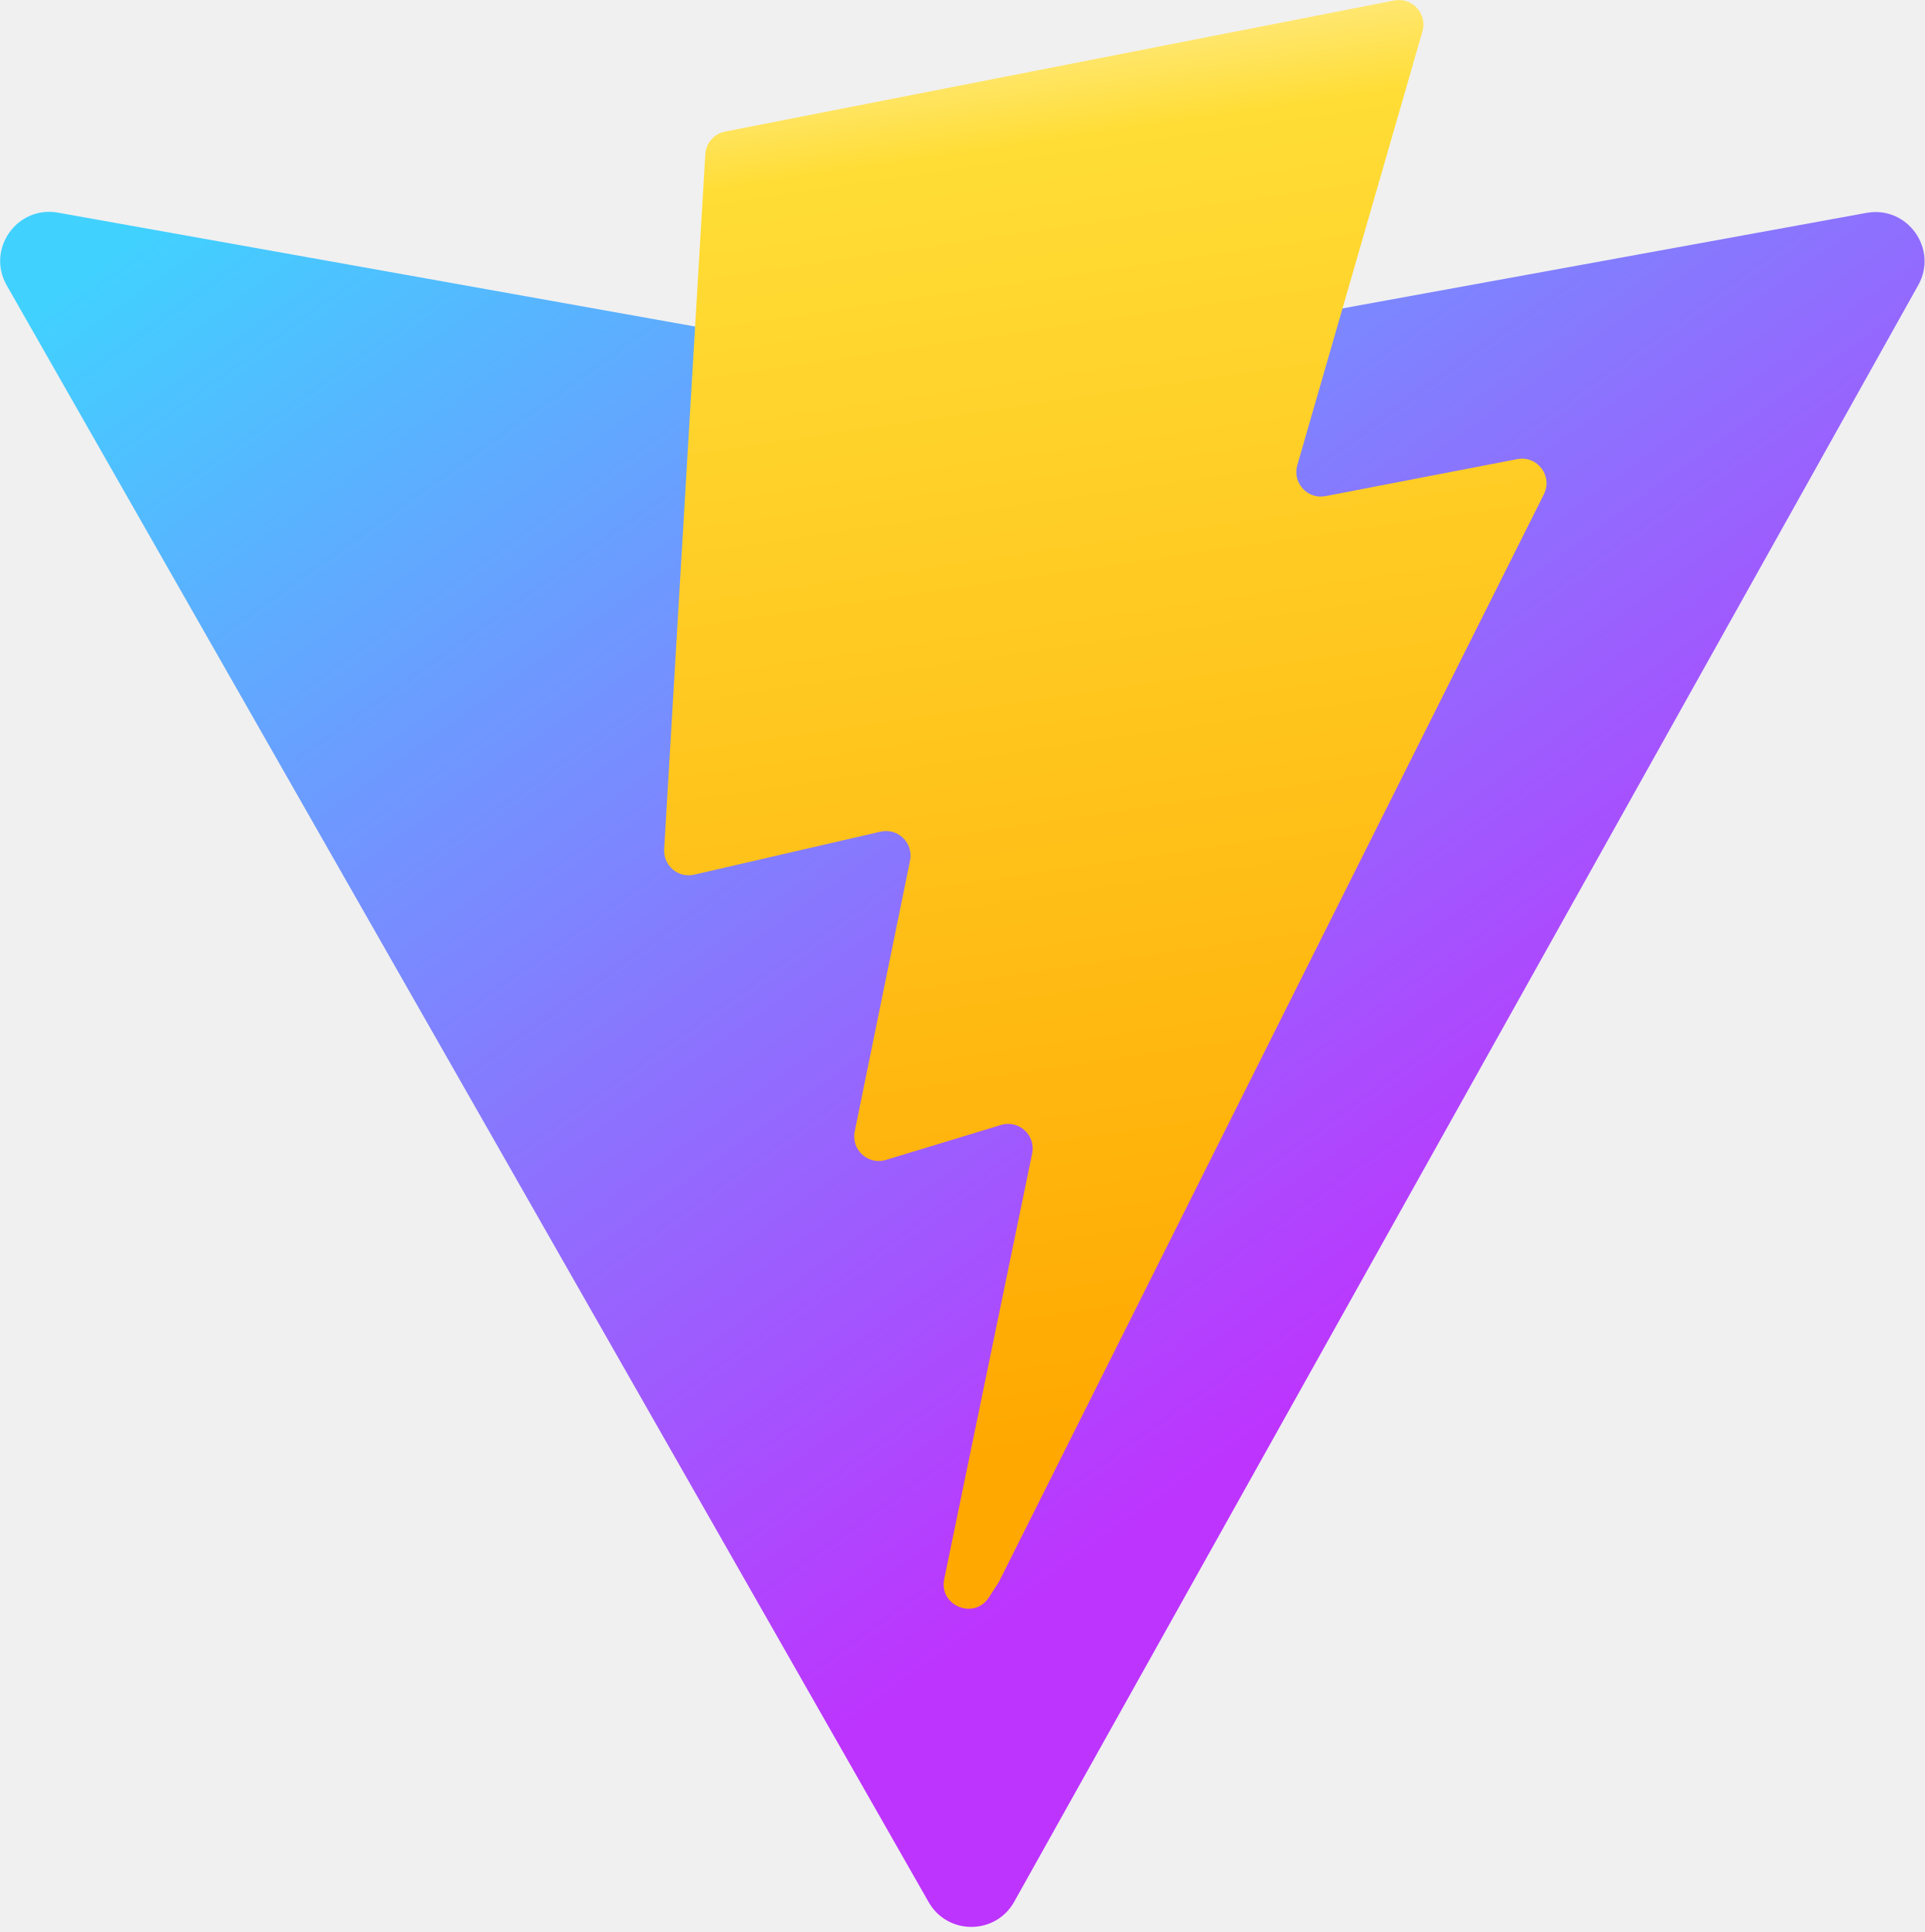
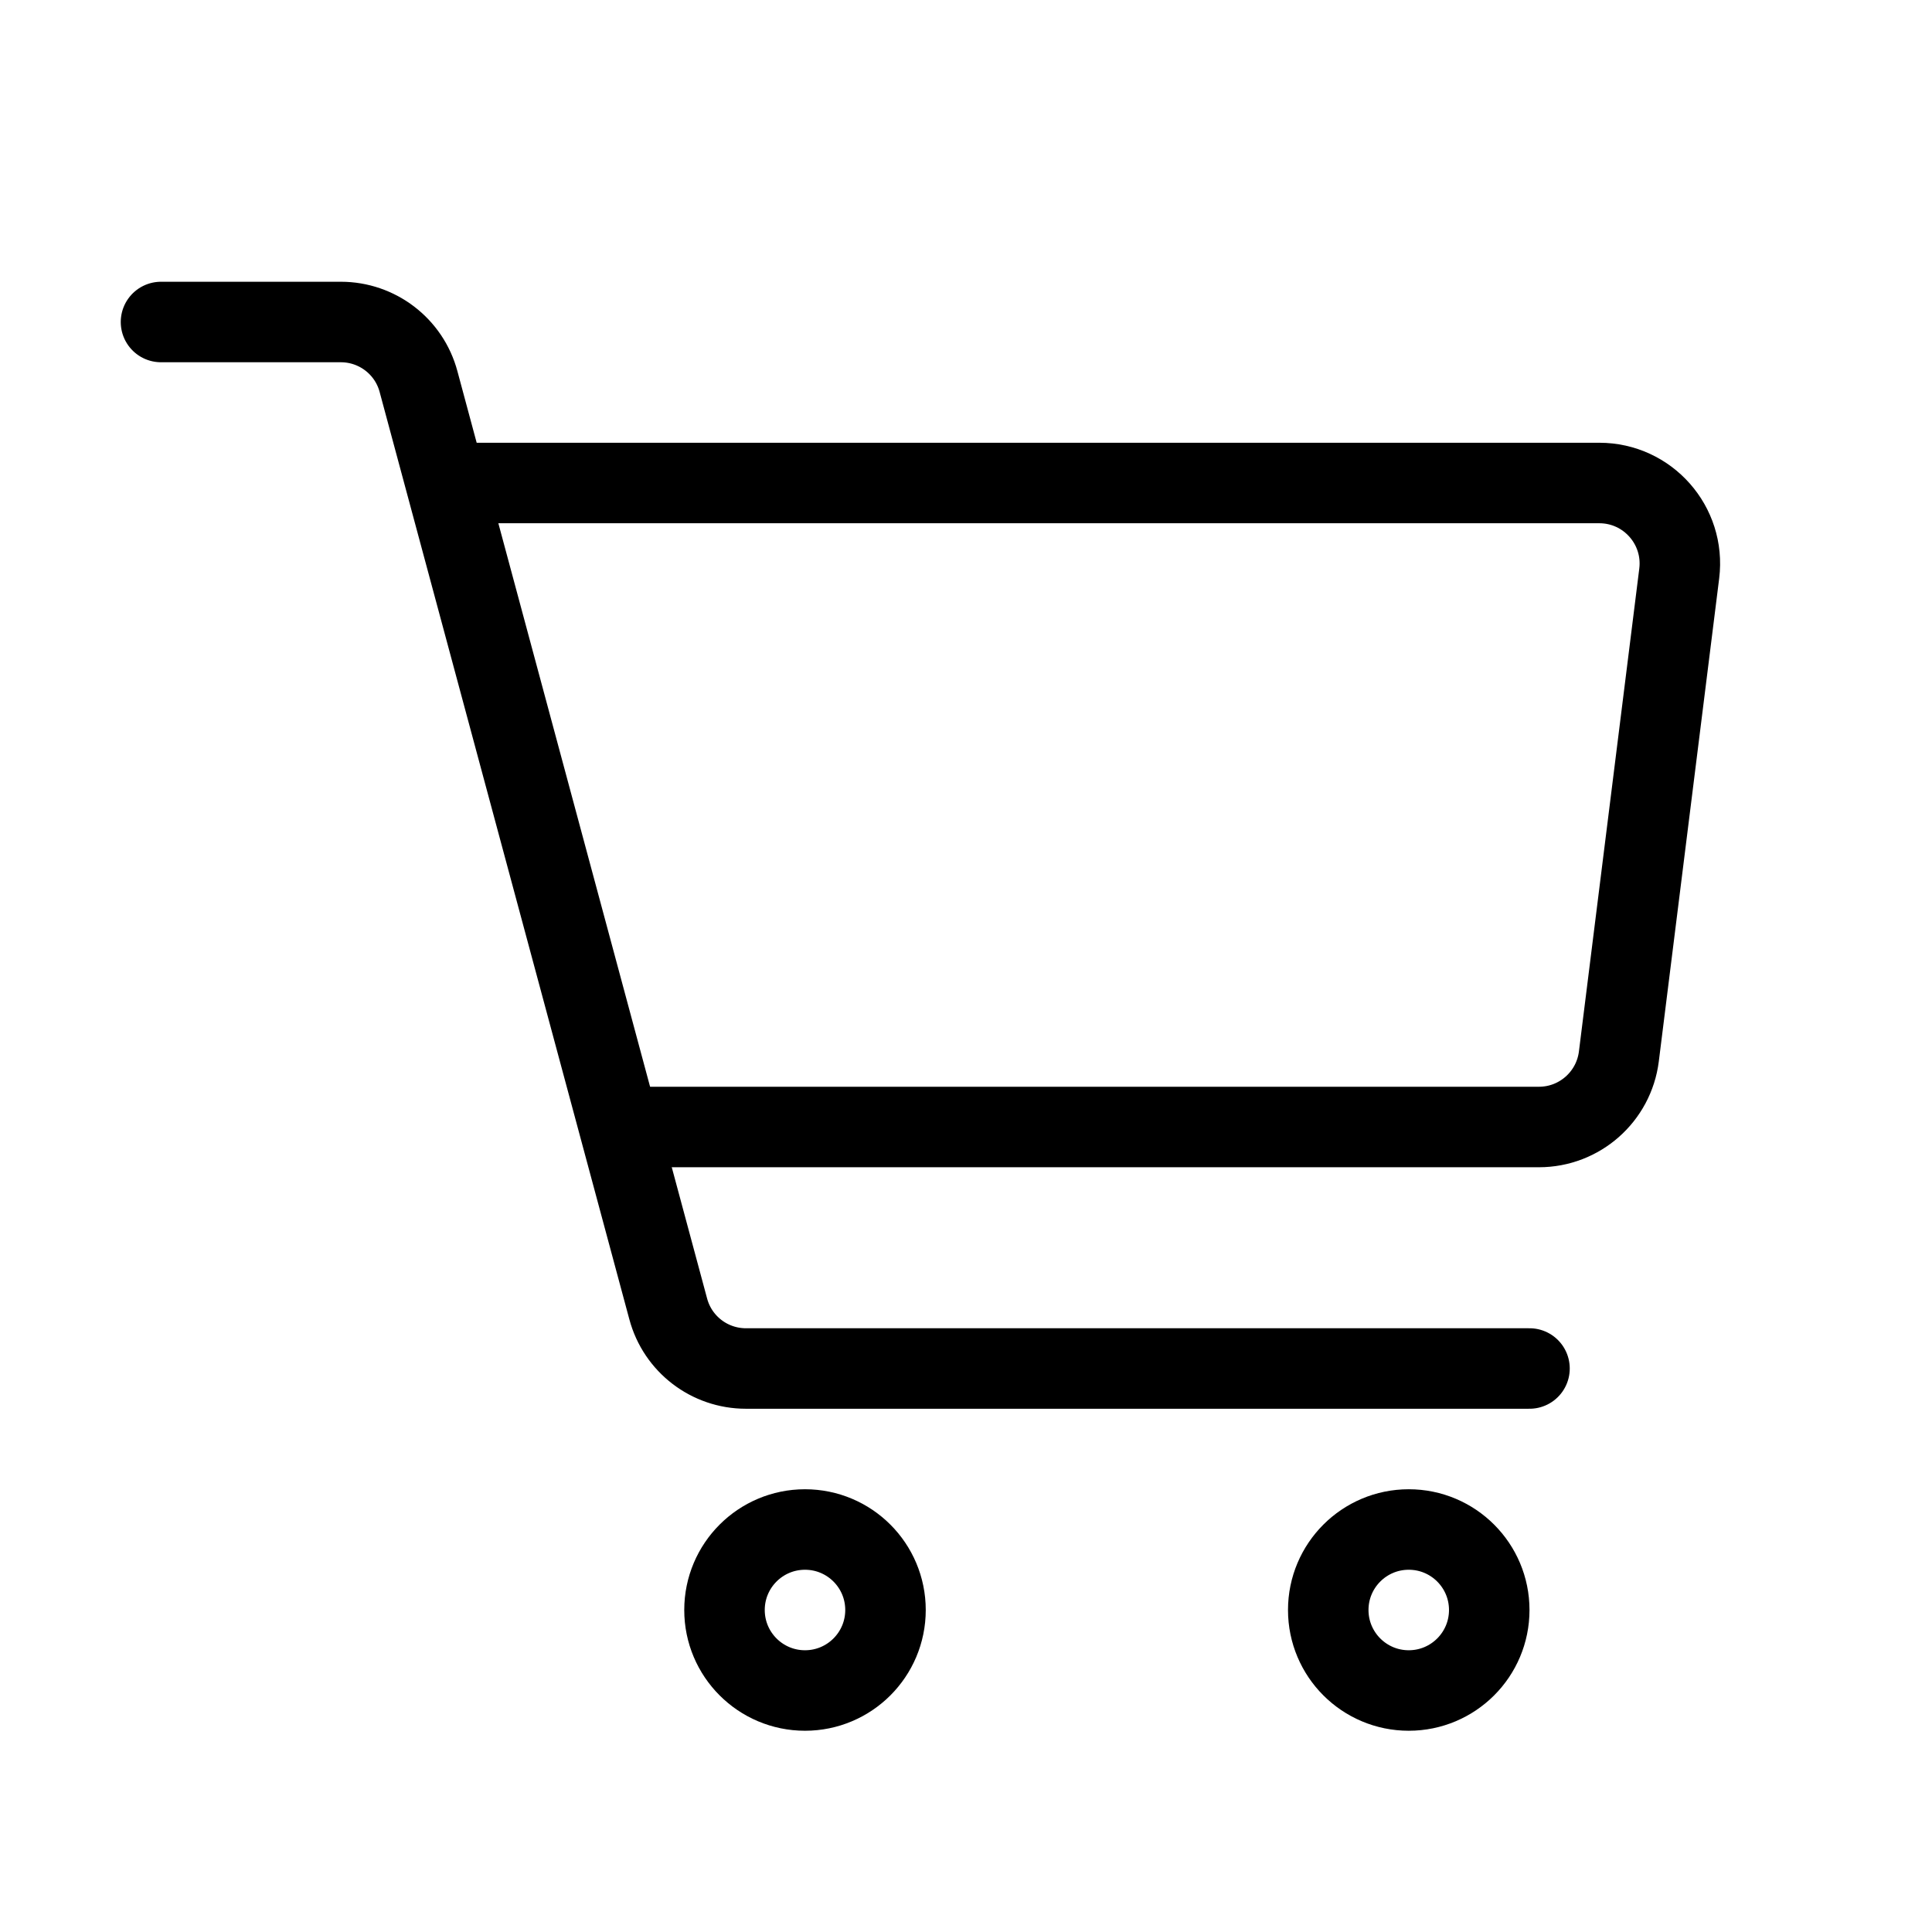
- <svg xmlns="http://www.w3.org/2000/svg" aria-hidden="true" role="img" class="iconify iconify--logos" width="31.88" height="32" preserveAspectRatio="xMidYMid meet" viewBox="0 0 256 257">
+ <svg xmlns="http://www.w3.org/2000/svg" width="800px" height="800px" viewBox="0 0 24 24" fill="none">
+   <g clip-path="url(#clip0_15_35)">
+     <rect width="24" height="24" fill="white" />
+     <path d="M5.333 6H19.867C20.469 6 20.934 6.527 20.86 7.124L20.11 13.124C20.047 13.624 19.622 14 19.117 14H16.555H9.444H8" stroke="#000000" stroke-linejoin="round" />
+     <path d="M2 4H4.234C4.686 4 5.082 4.303 5.199 4.74L8.301 16.26C8.418 16.697 8.814 17 9.266 17H19" stroke="#000000" stroke-linecap="round" stroke-linejoin="round" />
+     <circle cx="10" cy="20" r="1" stroke="#000000" stroke-linejoin="round" />
+     <circle cx="17.5" cy="20" r="1" stroke="#000000" stroke-linejoin="round" />
+   </g>
  <defs>
-     <linearGradient id="IconifyId1813088fe1fbc01fb466" x1="-.828%" x2="57.636%" y1="7.652%" y2="78.411%">
-       <stop offset="0%" stop-color="#41D1FF" />
-       <stop offset="100%" stop-color="#BD34FE" />
-     </linearGradient>
-     <linearGradient id="IconifyId1813088fe1fbc01fb467" x1="43.376%" x2="50.316%" y1="2.242%" y2="89.03%">
-       <stop offset="0%" stop-color="#FFEA83" />
-       <stop offset="8.333%" stop-color="#FFDD35" />
-       <stop offset="100%" stop-color="#FFA800" />
-     </linearGradient>
+     <clipPath id="clip0_15_35">
+       <rect width="24" height="24" fill="white" />
+     </clipPath>
  </defs>
-   <path fill="url(#IconifyId1813088fe1fbc01fb466)" d="M255.153 37.938L134.897 252.976c-2.483 4.44-8.862 4.466-11.382.048L.875 37.958c-2.746-4.814 1.371-10.646 6.827-9.67l120.385 21.517a6.537 6.537 0 0 0 2.322-.004l117.867-21.483c5.438-.991 9.574 4.796 6.877 9.62Z" />
-   <path fill="url(#IconifyId1813088fe1fbc01fb467)" d="M185.432.063L96.44 17.501a3.268 3.268 0 0 0-2.634 3.014l-5.474 92.456a3.268 3.268 0 0 0 3.997 3.378l24.777-5.718c2.318-.535 4.413 1.507 3.936 3.838l-7.361 36.047c-.495 2.426 1.782 4.5 4.151 3.78l15.304-4.649c2.372-.72 4.652 1.36 4.15 3.788l-11.698 56.621c-.732 3.542 3.979 5.473 5.943 2.437l1.313-2.028l72.516-144.72c1.215-2.423-.88-5.186-3.54-4.672l-25.505 4.922c-2.396.462-4.435-1.77-3.759-4.114l16.646-57.705c.677-2.35-1.37-4.583-3.769-4.113Z" />
</svg>
